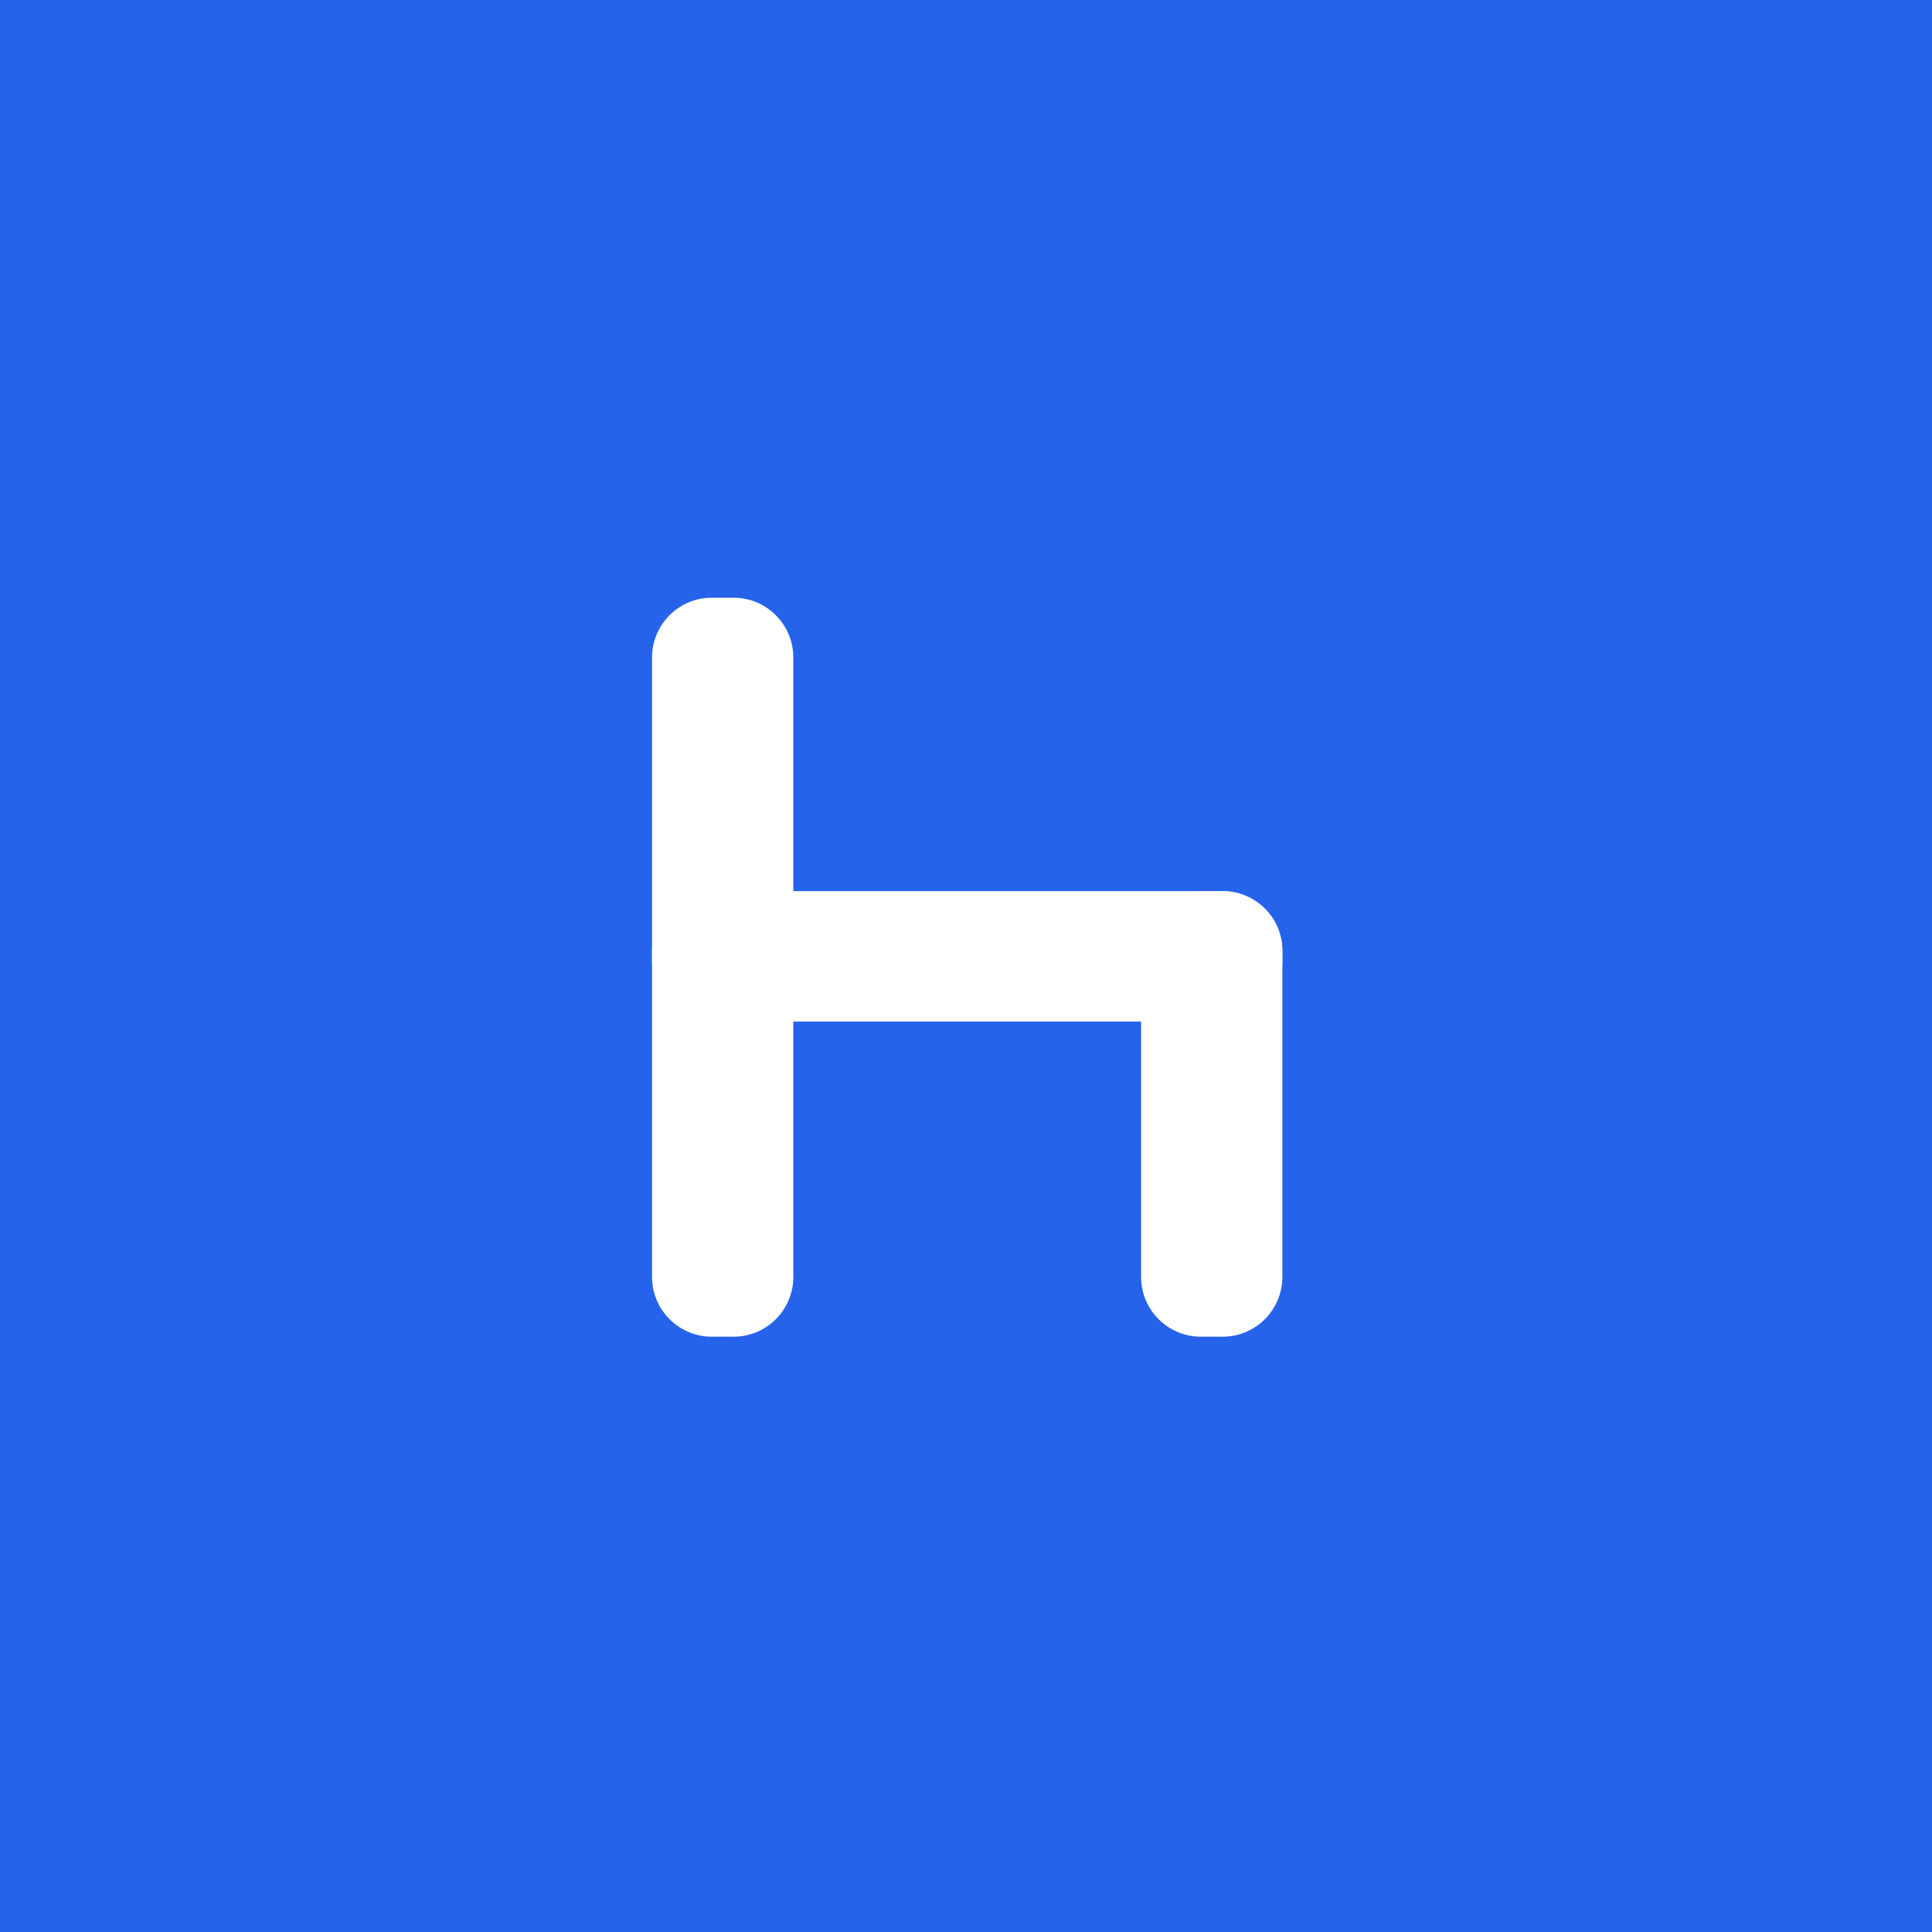
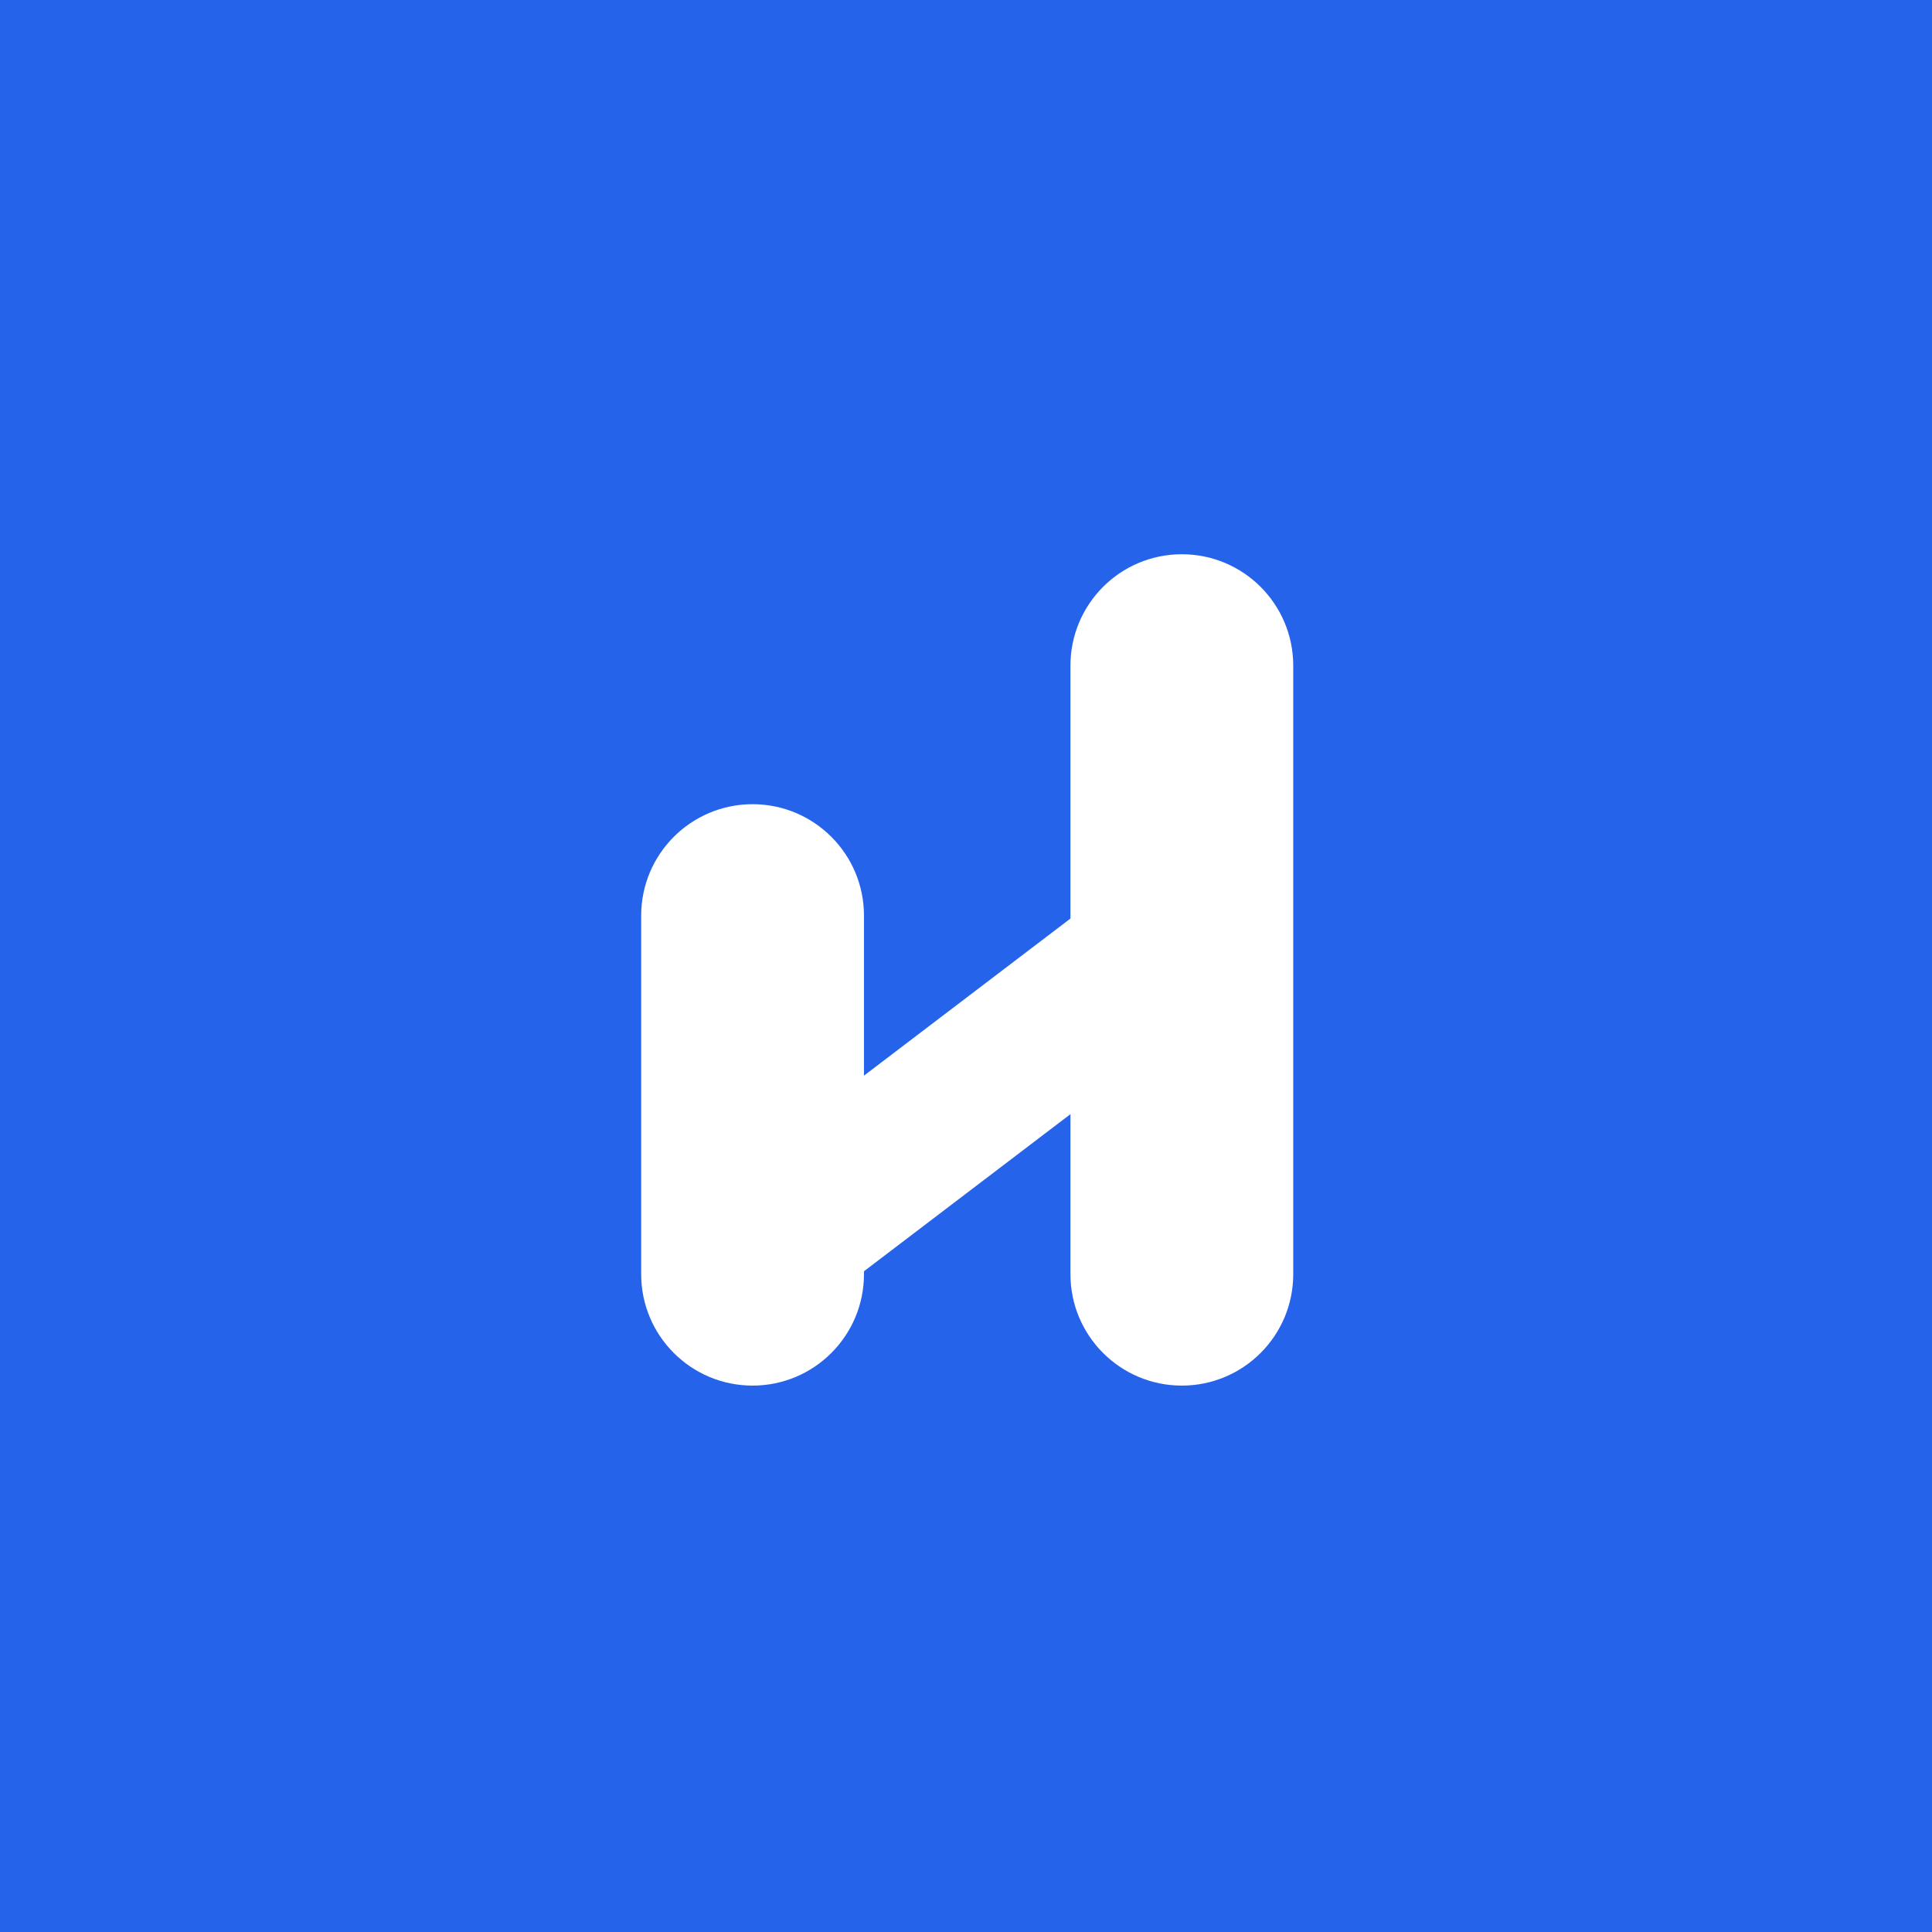
<svg xmlns="http://www.w3.org/2000/svg" width="512" height="512" viewBox="0 0 512 512">
  <rect width="512" height="512" rx="0" fill="#2563eb" />
  <g>
-     <rect x="172.8" y="158.4" width="37.44" height="195.84" rx="15.84" fill="#ffffff" />
-     <rect x="302.4" y="236.16" width="37.44" height="118.08" rx="15.84" fill="#ffffff" />
-     <rect x="172.8" y="236.16" width="167.04" height="34.56" rx="15.84" fill="#ffffff" />
+     <rect x="169.92" y="213.12" width="59.04" height="154.08" rx="29.52" fill="#ffffff" />
+     <rect x="283.68" y="146.88" width="59.04" height="220.32" rx="29.52" fill="#ffffff" />
+     <polygon points="223.2,289.44 289.44,239.04 289.44,290.88 223.2,341.28" fill="#ffffff" />
  </g>
</svg>
